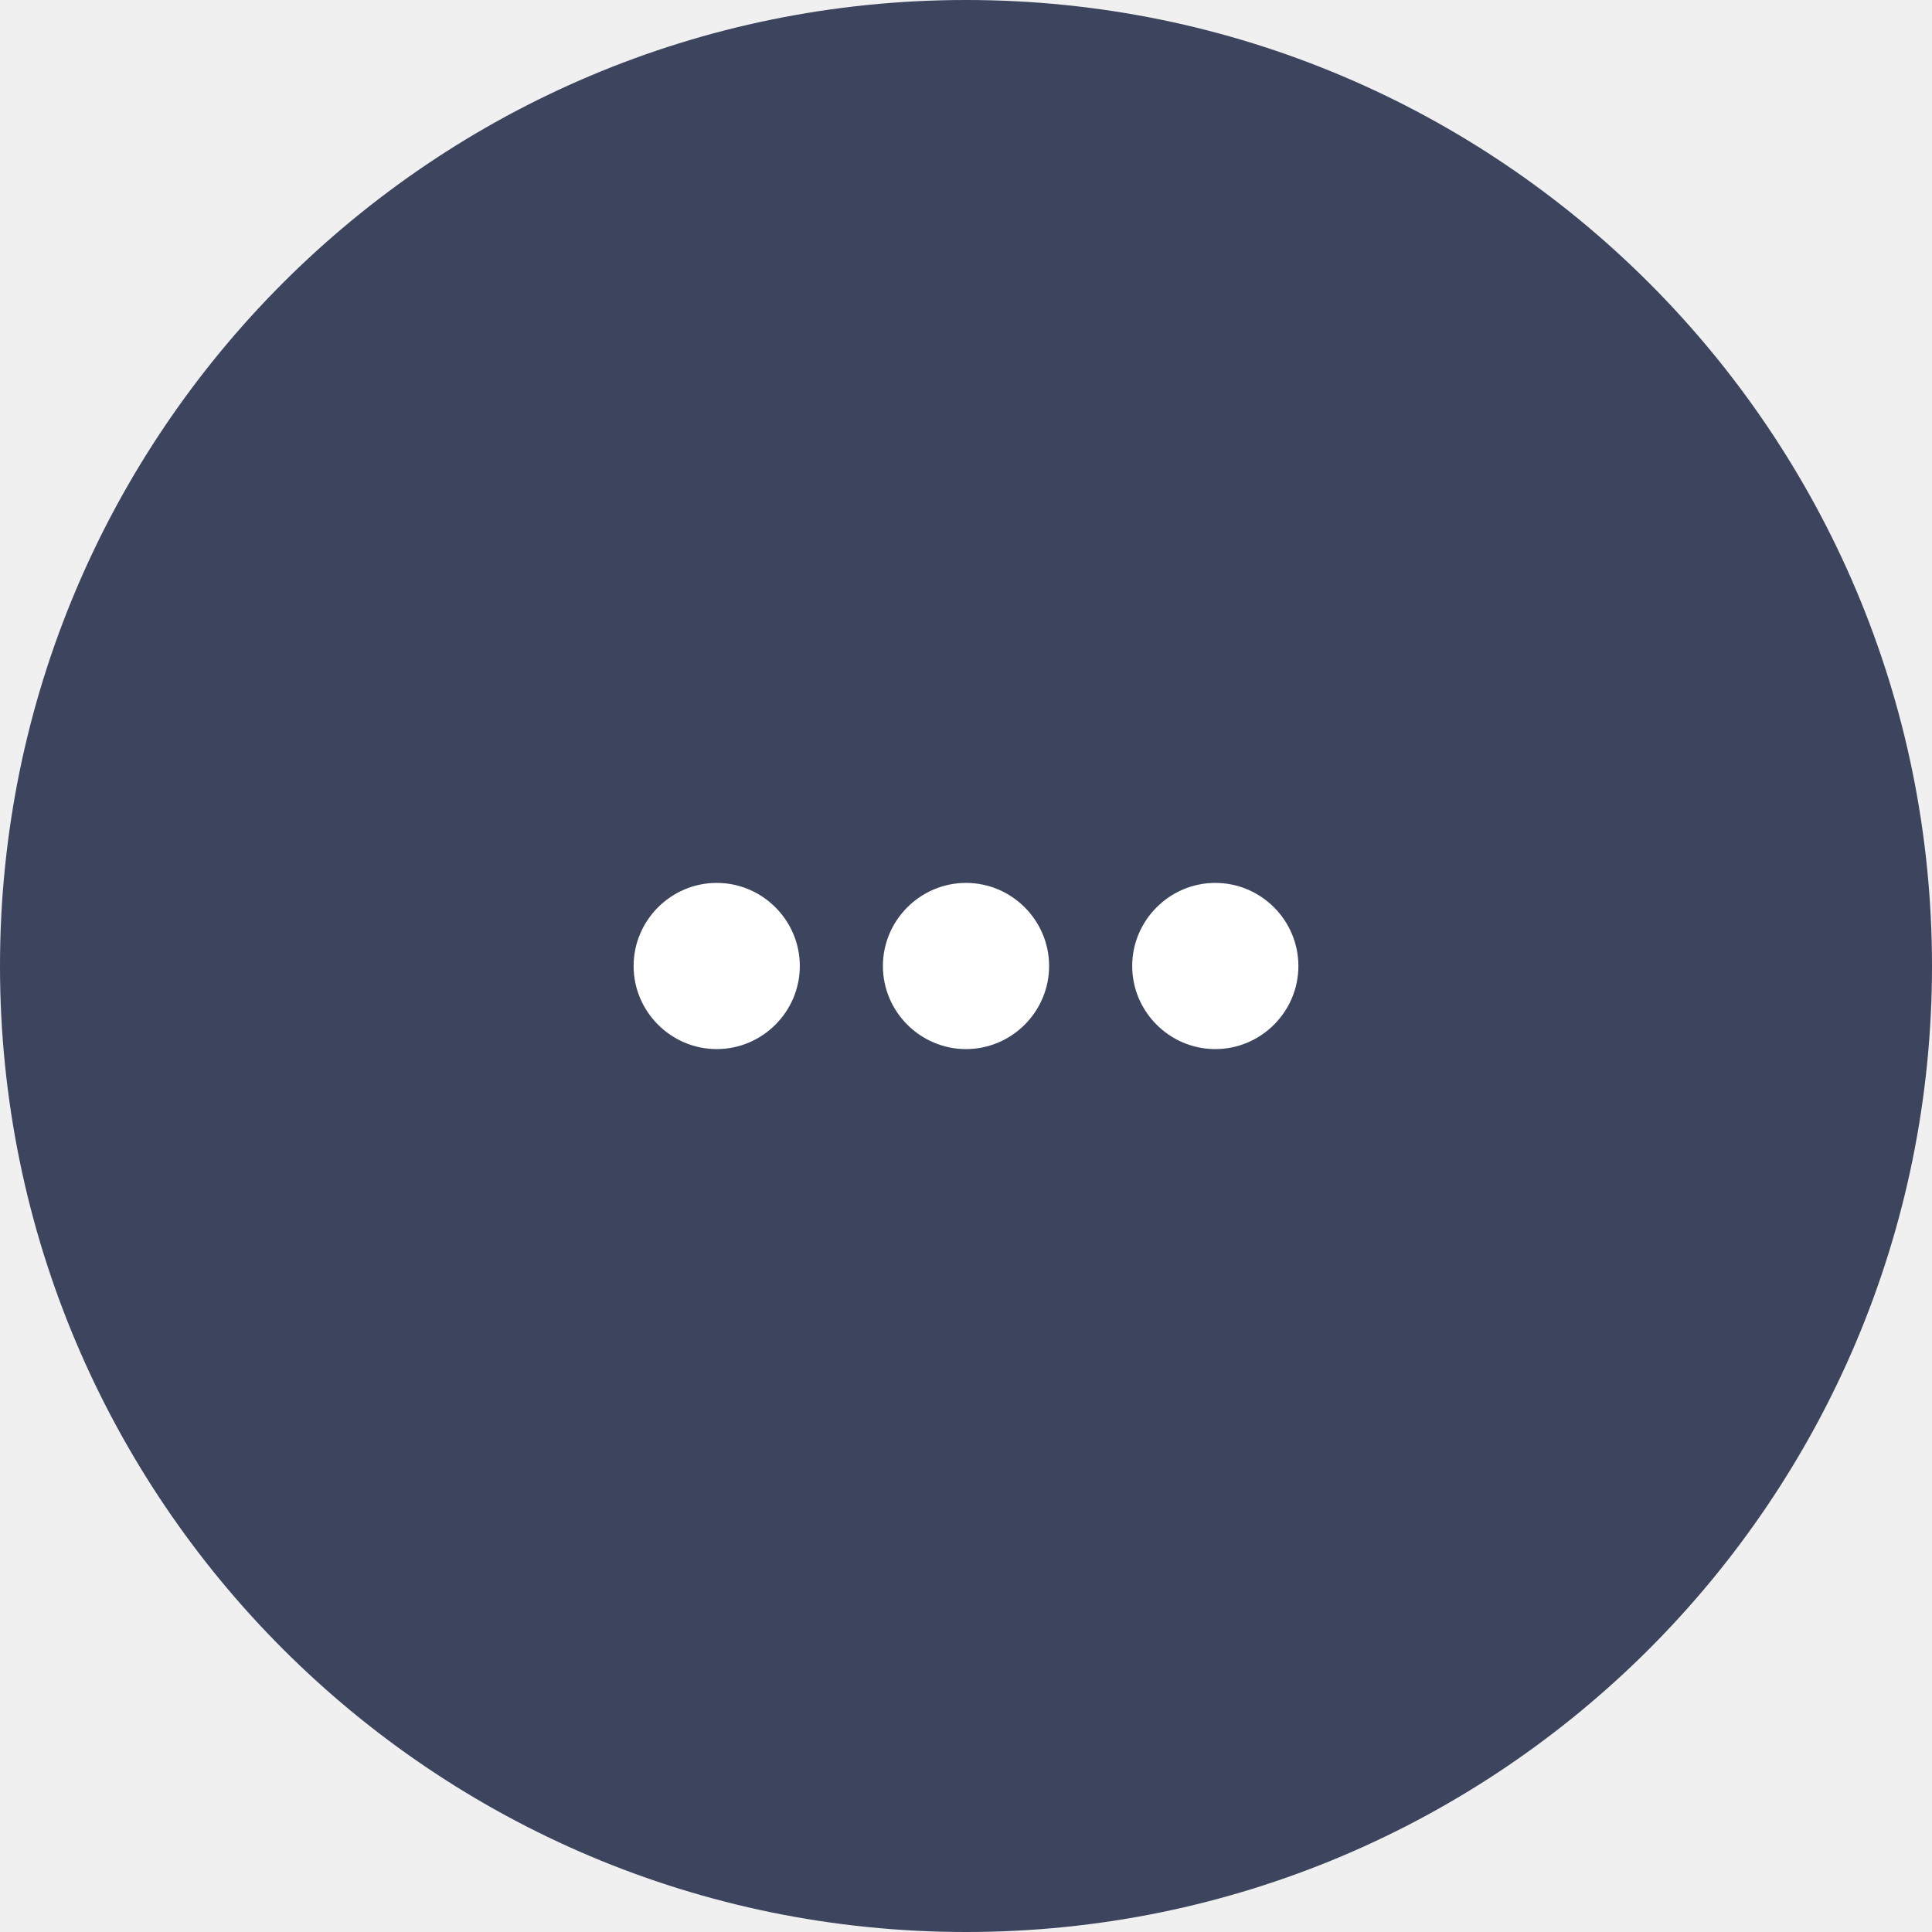
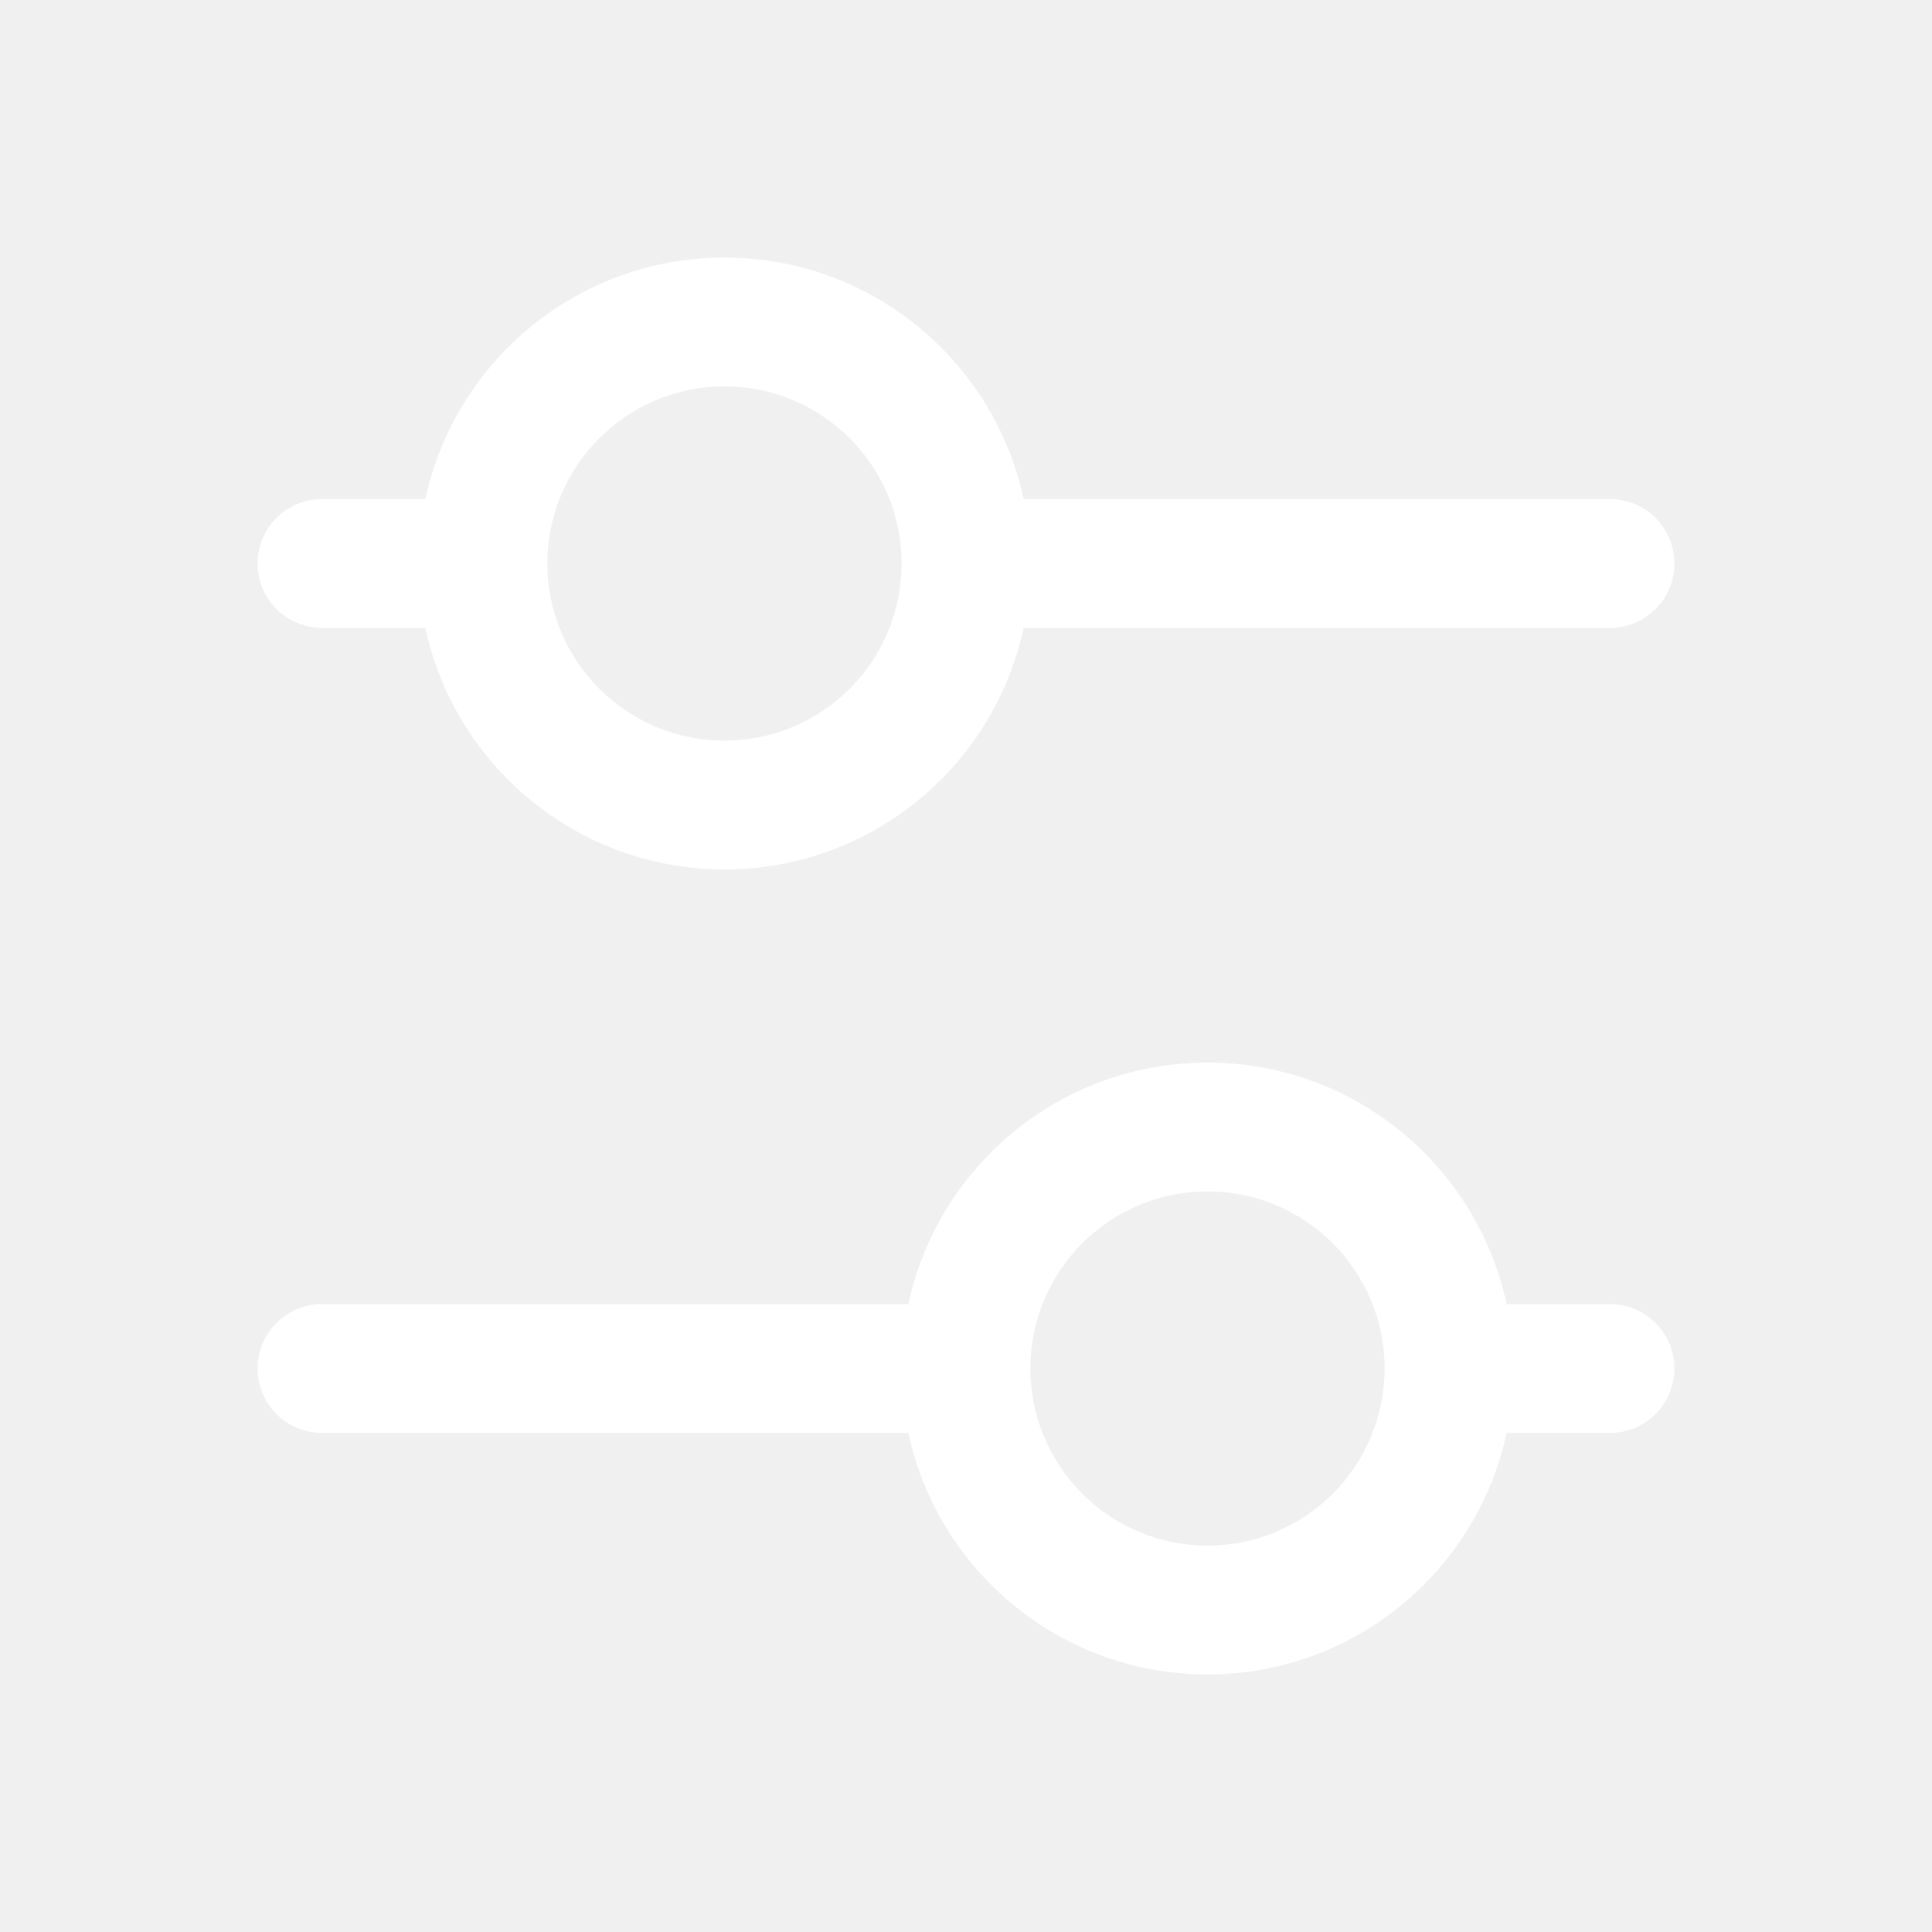
- <svg xmlns="http://www.w3.org/2000/svg" width="124" height="124" viewBox="0 0 124 124" fill="none">
-   <circle cx="62" cy="62" r="62" fill="#3C455D" />
-   <path d="M46 56.667C43.067 56.667 40.667 59.067 40.667 62C40.667 64.933 43.067 67.333 46 67.333C48.934 67.333 51.334 64.933 51.334 62C51.334 59.067 48.934 56.667 46 56.667ZM78 56.667C75.067 56.667 72.667 59.067 72.667 62C72.667 64.933 75.067 67.333 78 67.333C80.934 67.333 83.334 64.933 83.334 62C83.334 59.067 80.934 56.667 78 56.667ZM62 56.667C59.067 56.667 56.667 59.067 56.667 62C56.667 64.933 59.067 67.333 62 67.333C64.934 67.333 67.334 64.933 67.334 62C67.334 59.067 64.934 56.667 62 56.667Z" fill="white" />
+ <svg xmlns="http://www.w3.org/2000/svg" width="64" height="64" viewBox="0 0 64 64" fill="none">
+   <path fill-rule="evenodd" clip-rule="evenodd" d="M33.908 16.533C32.929 11.961 28.864 8.533 24 8.533C19.135 8.533 15.071 11.961 14.091 16.533H10.666C9.488 16.533 8.533 17.488 8.533 18.666C8.533 19.845 9.488 20.8 10.666 20.8H14.091C15.071 25.372 19.135 28.8 24 28.8C28.864 28.8 32.929 25.372 33.908 20.8H53.333C54.511 20.8 55.467 19.845 55.467 18.666C55.467 17.488 54.511 16.533 53.333 16.533H33.908ZM18.133 18.666C18.133 15.427 20.76 12.8 24 12.8C27.24 12.8 29.866 15.427 29.866 18.666C29.866 21.907 27.24 24.533 24 24.533C20.76 24.533 18.133 21.907 18.133 18.666Z" fill="white" />
+   <path fill-rule="evenodd" clip-rule="evenodd" d="M49.908 43.2C48.929 38.628 44.864 35.2 40 35.2C35.135 35.2 31.071 38.628 30.091 43.2H10.666C9.488 43.2 8.533 44.155 8.533 45.333C8.533 46.511 9.488 47.467 10.666 47.467H30.091C31.071 52.039 35.135 55.467 40 55.467C44.864 55.467 48.929 52.039 49.908 47.467H53.333C54.511 47.467 55.467 46.511 55.467 45.333C55.467 44.155 54.511 43.2 53.333 43.2H49.908ZM34.133 45.333C34.133 42.093 36.76 39.467 40 39.467C43.24 39.467 45.867 42.093 45.867 45.333C45.867 48.573 43.24 51.2 40 51.2C36.76 51.2 34.133 48.573 34.133 45.333Z" fill="white" />
</svg>
